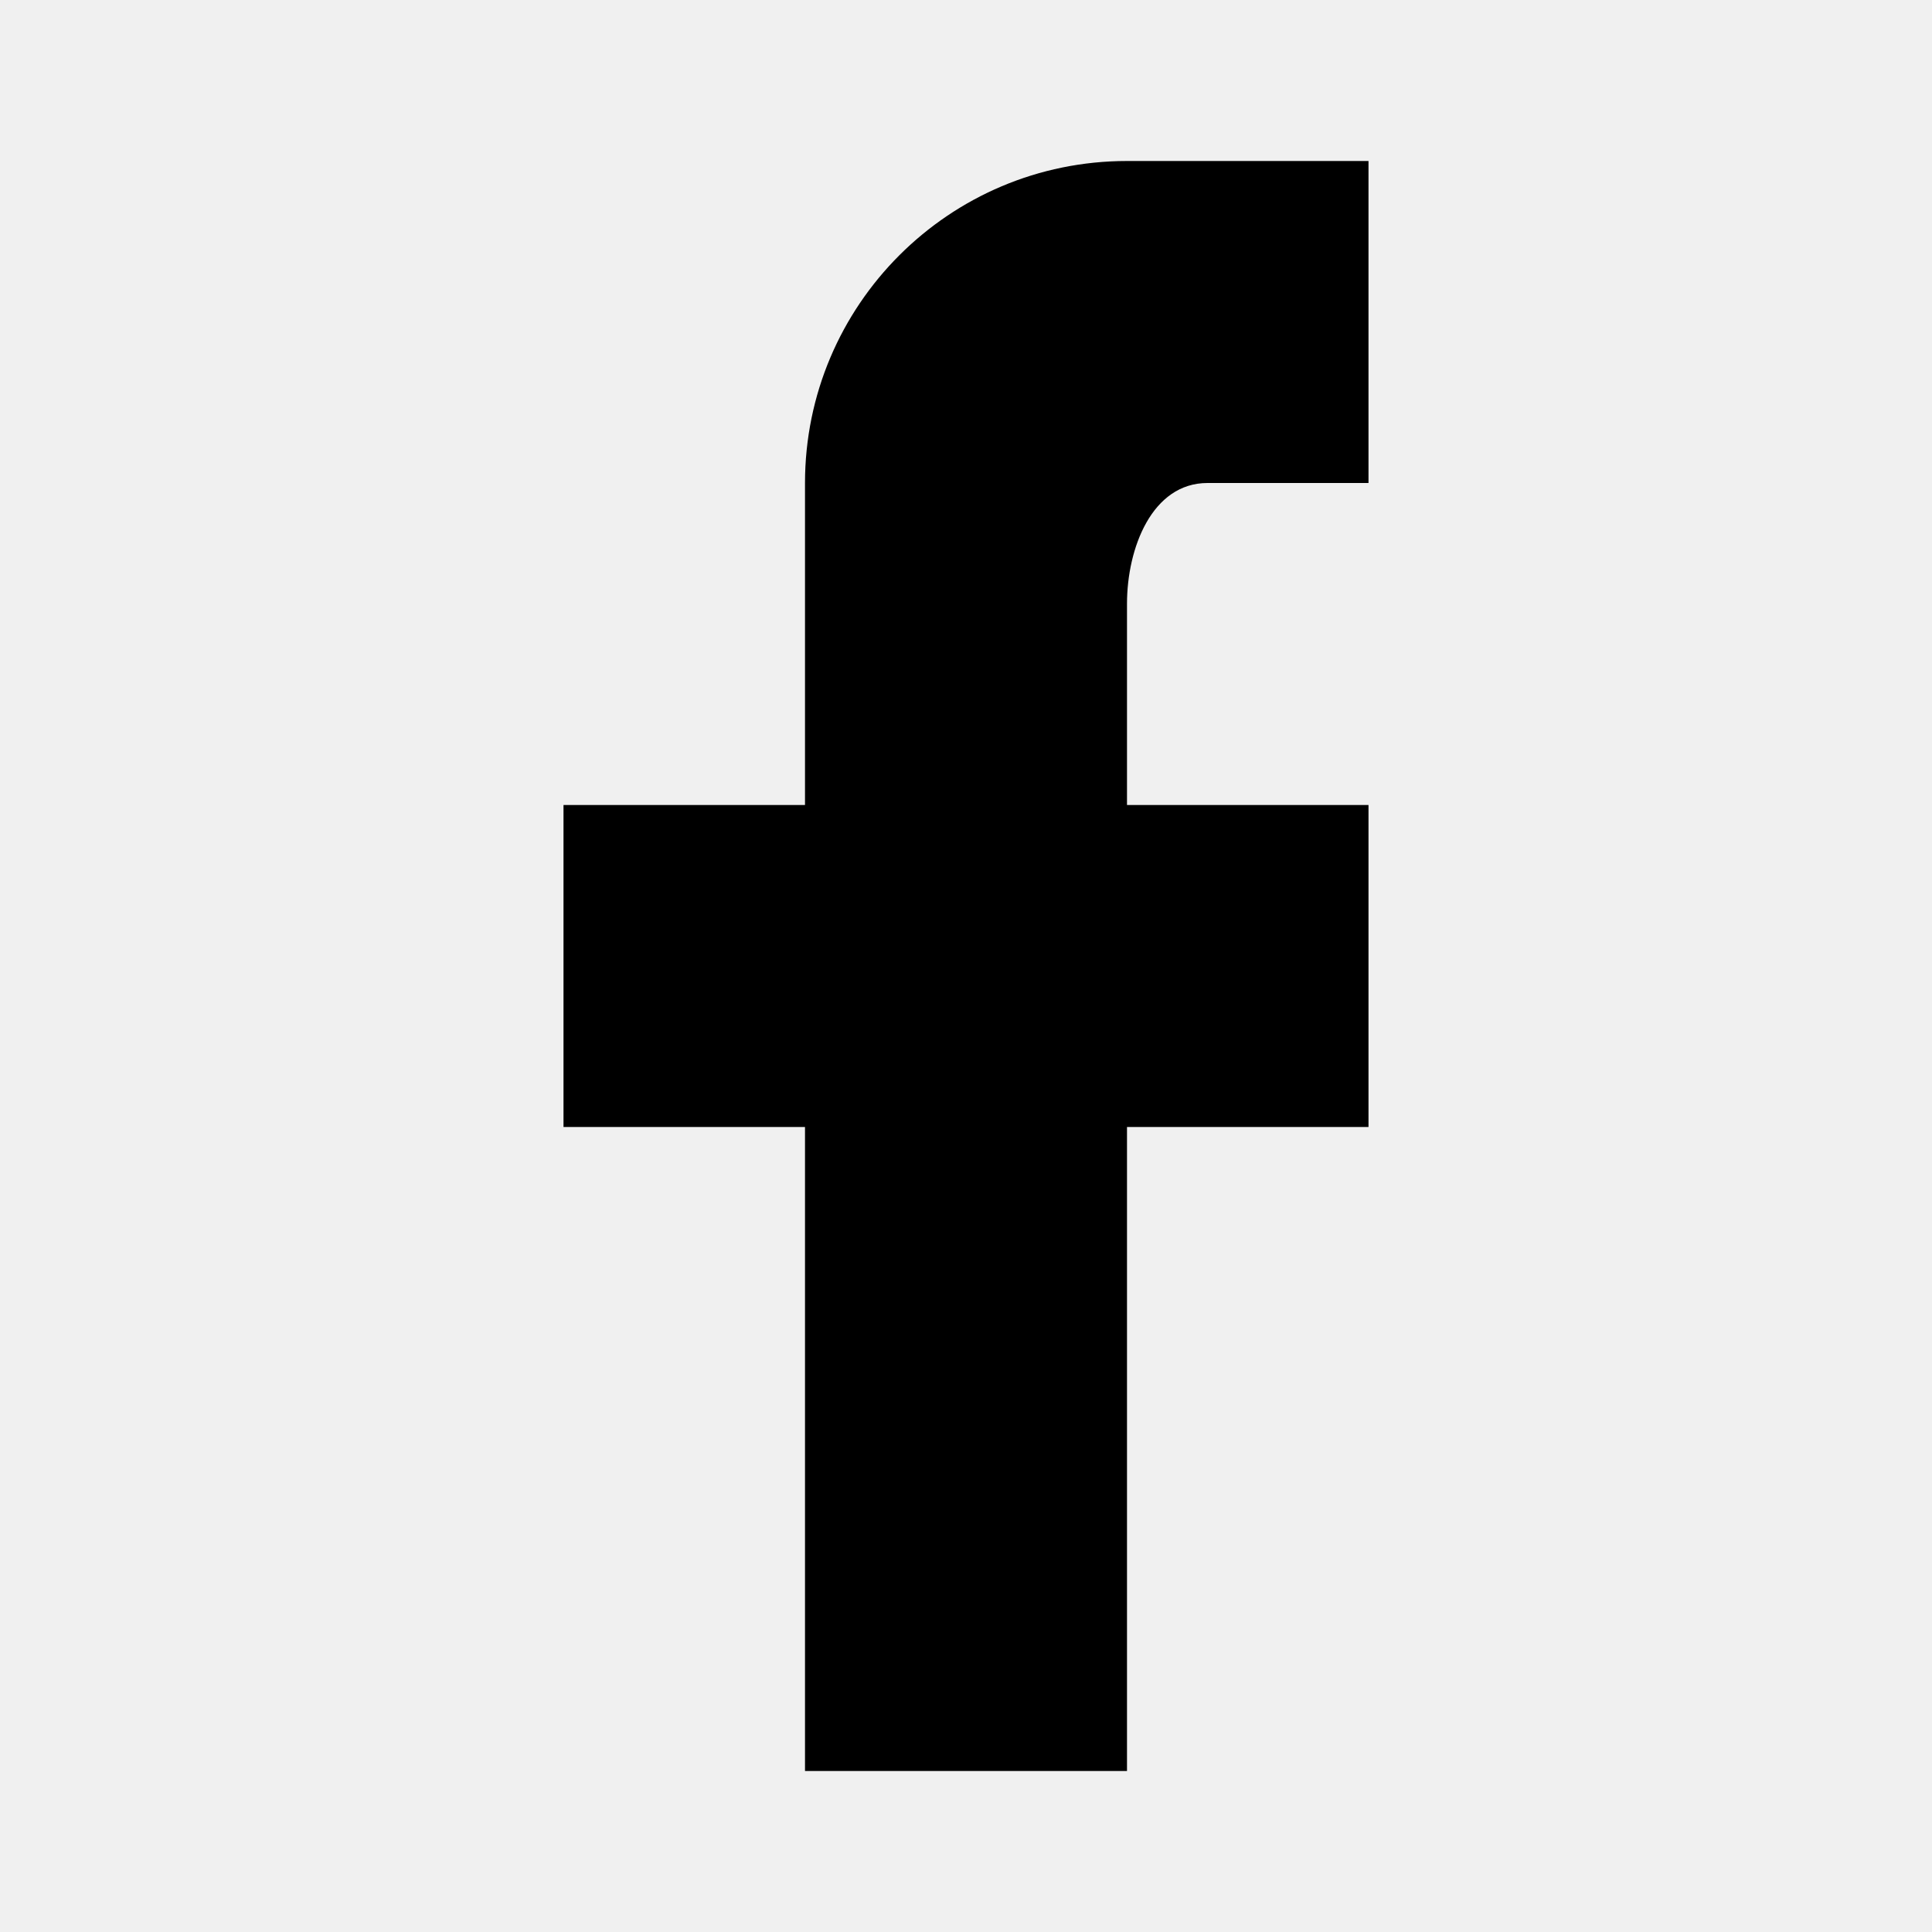
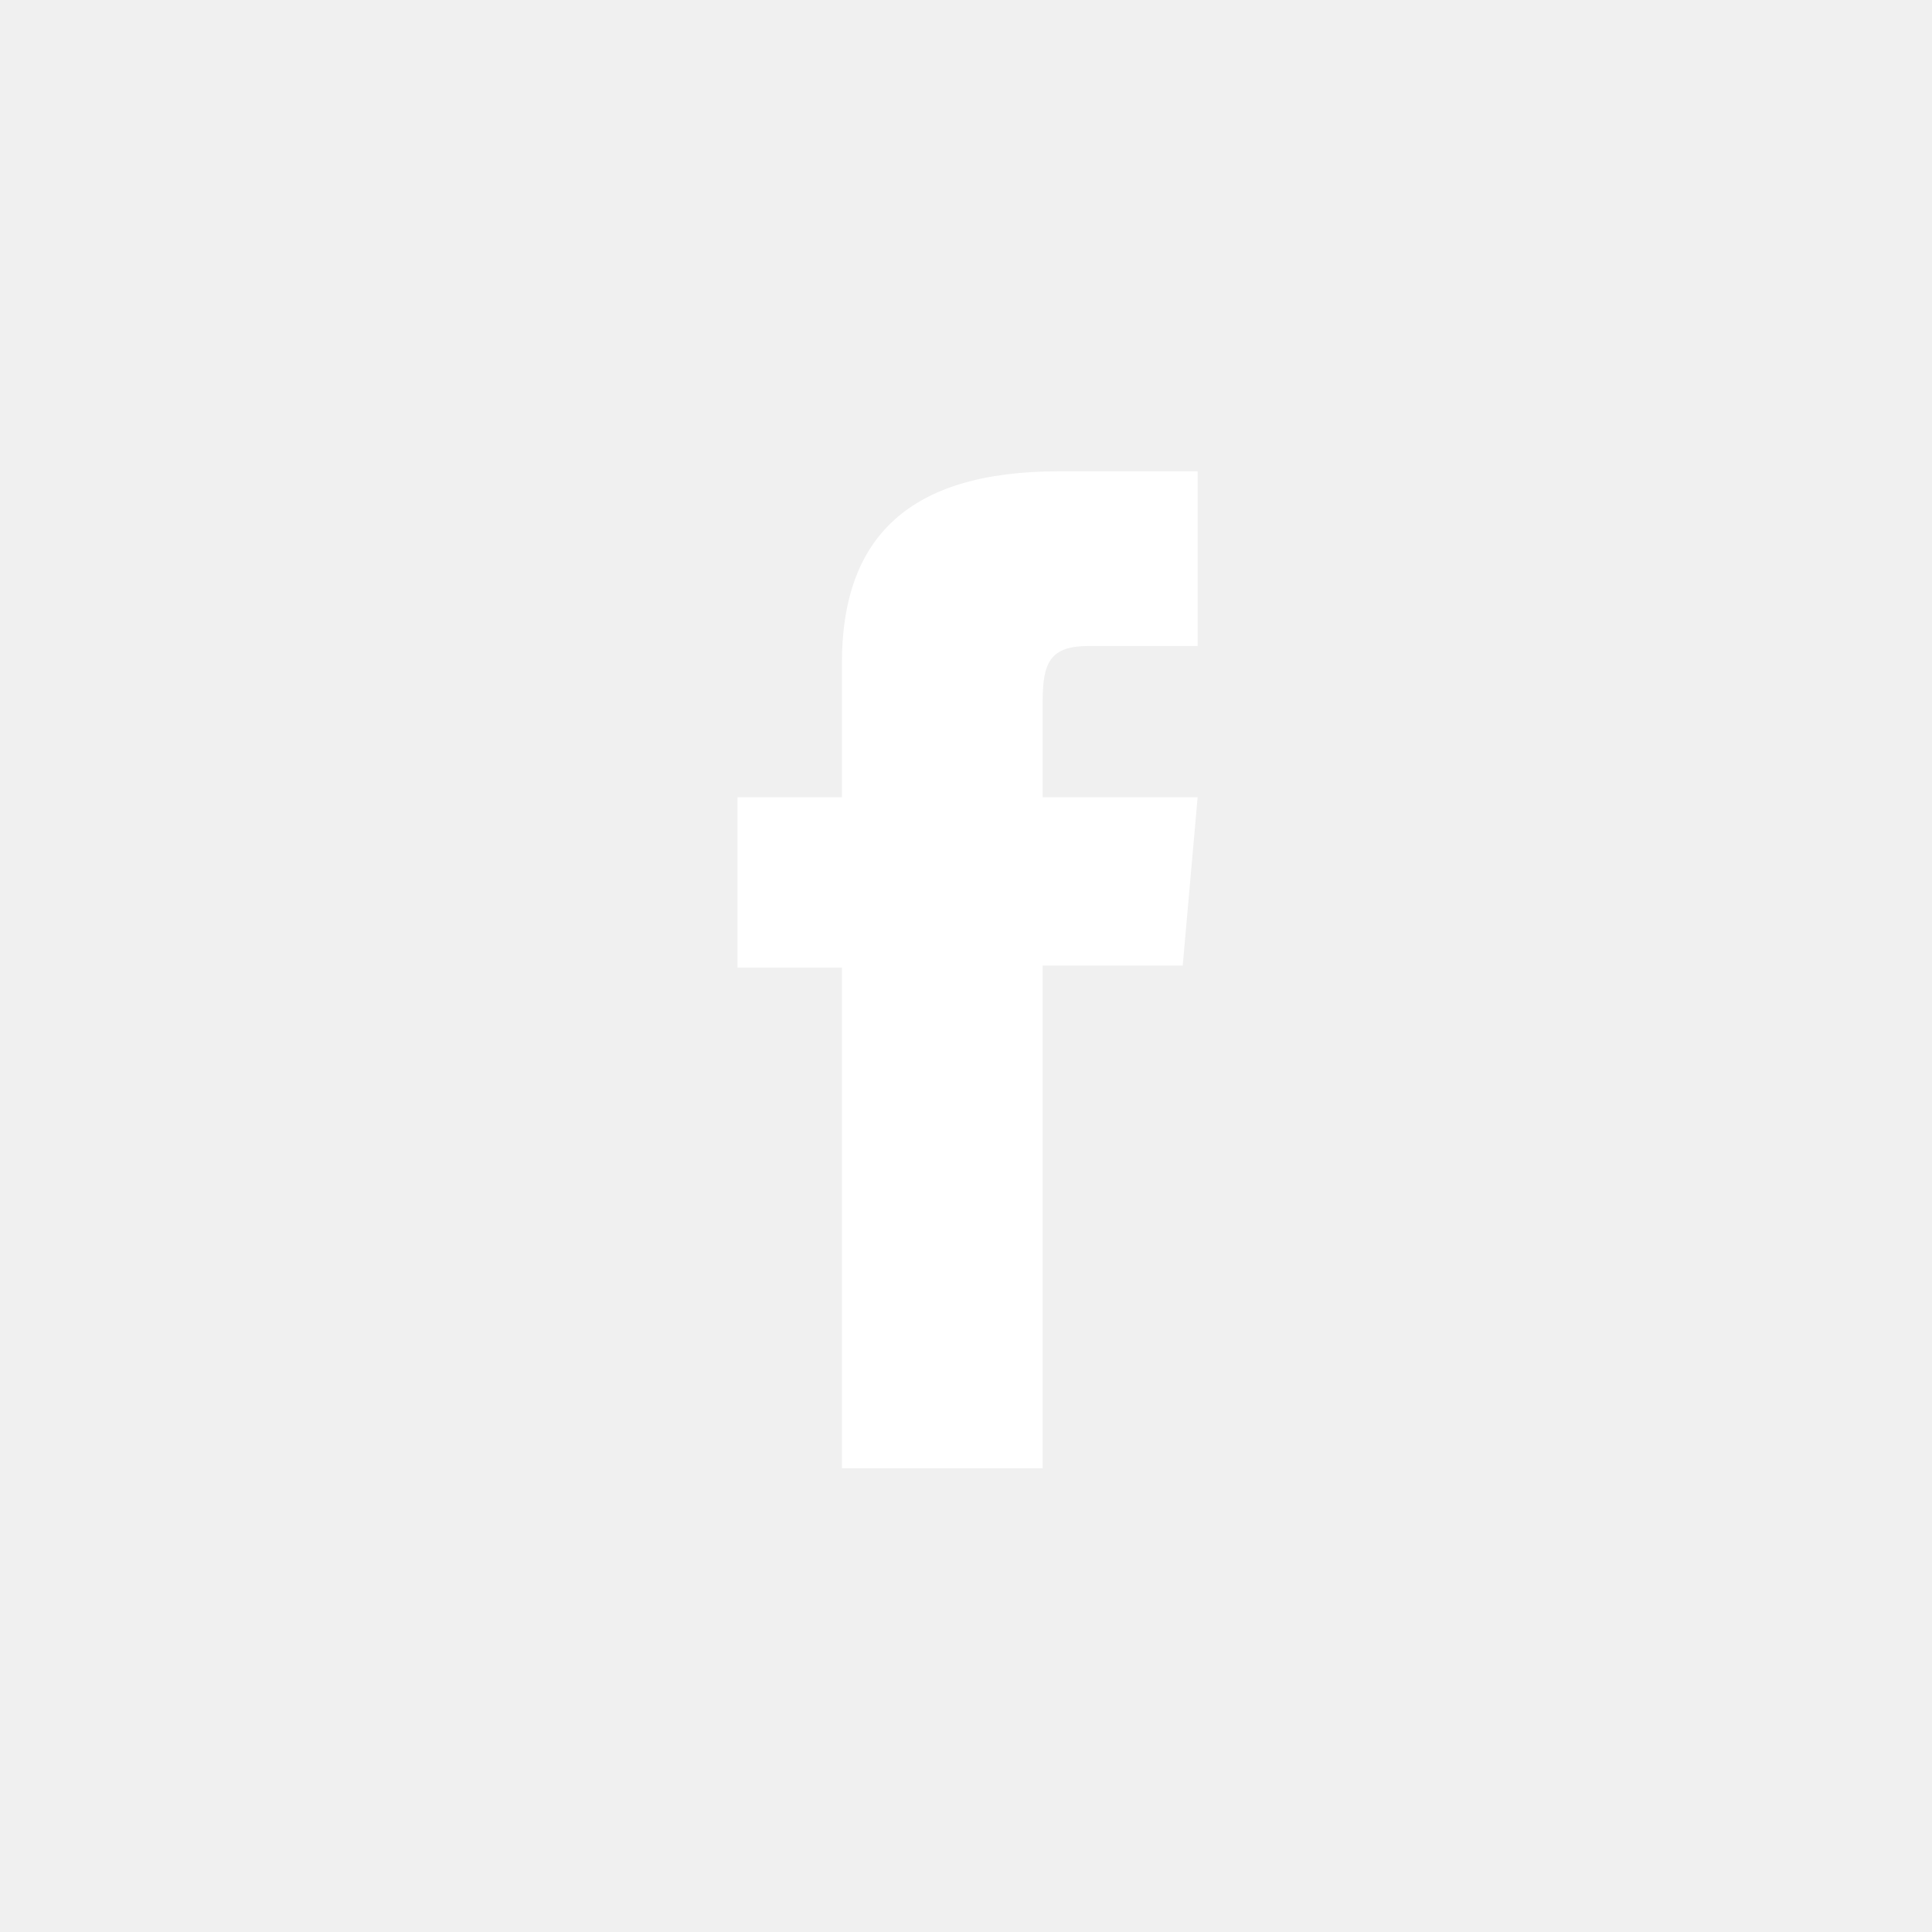
- <svg xmlns="http://www.w3.org/2000/svg" version="1.1" width="24" height="24" viewBox="0 0 24 24">
-   <path d="M17,2V2H17V6H15C14.31,6 14,6.81 14,7.5V10H14L17,10V14H14V22H10V14H7V10H10V6A4,4 0 0,1 14,2H17Z" />
+ <svg xmlns="http://www.w3.org/2000/svg" version="1.1" id="Layer_1" x="0px" y="0px" width="512px" height="512px" viewBox="0 0 512 512" enable-background="new 0 0 512 512" xml:space="preserve">
+   <path id="facebook-circle-icon" fill="#FFFFFF" d="M317.385,171.192c0,0-20.604,0-28.789,0c-10.162,0-12.279,4.163-12.279,14.678  c0,8.75,0,25.404,0,25.404h41.068l-3.951,44.596h-37.117v133.228h-53.2V256.435H195.45v-45.16h27.666c0,0,0-6.493,0-35.565  c0-33.379,17.849-50.807,57.437-50.807c6.484,0,36.833,0,36.833,0L317.385,171.192L317.385,171.192z" />
</svg>
